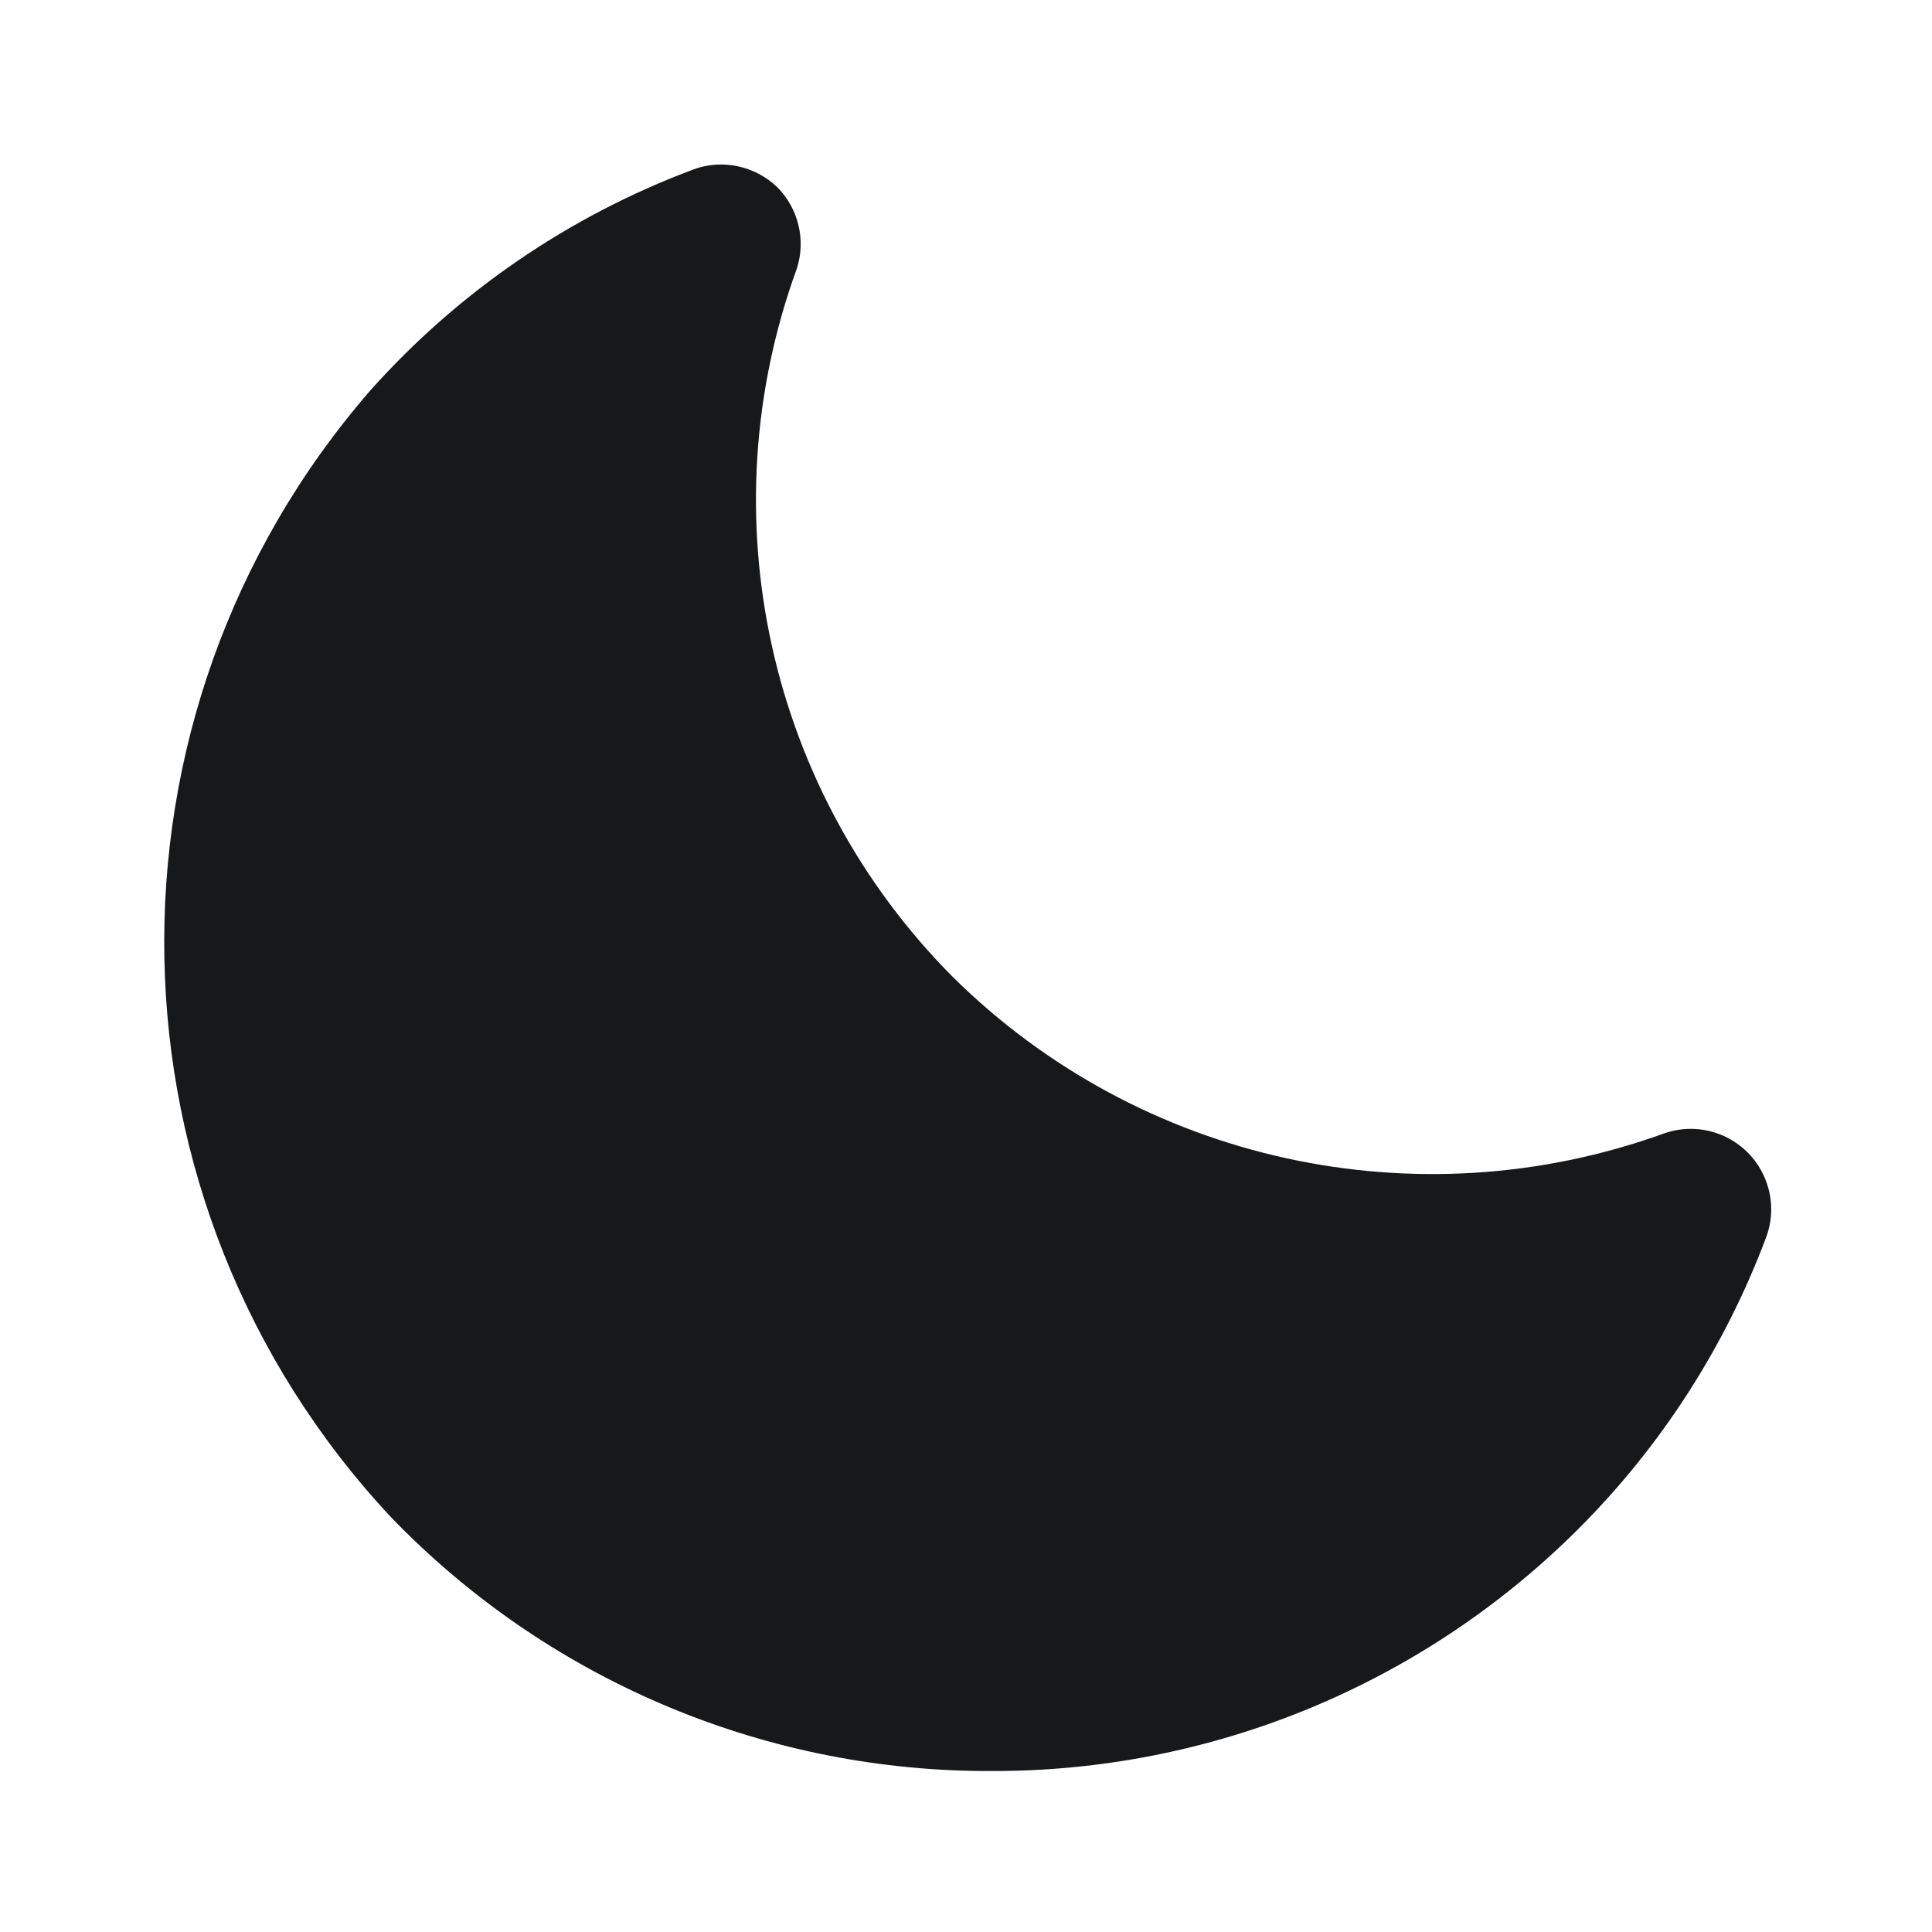
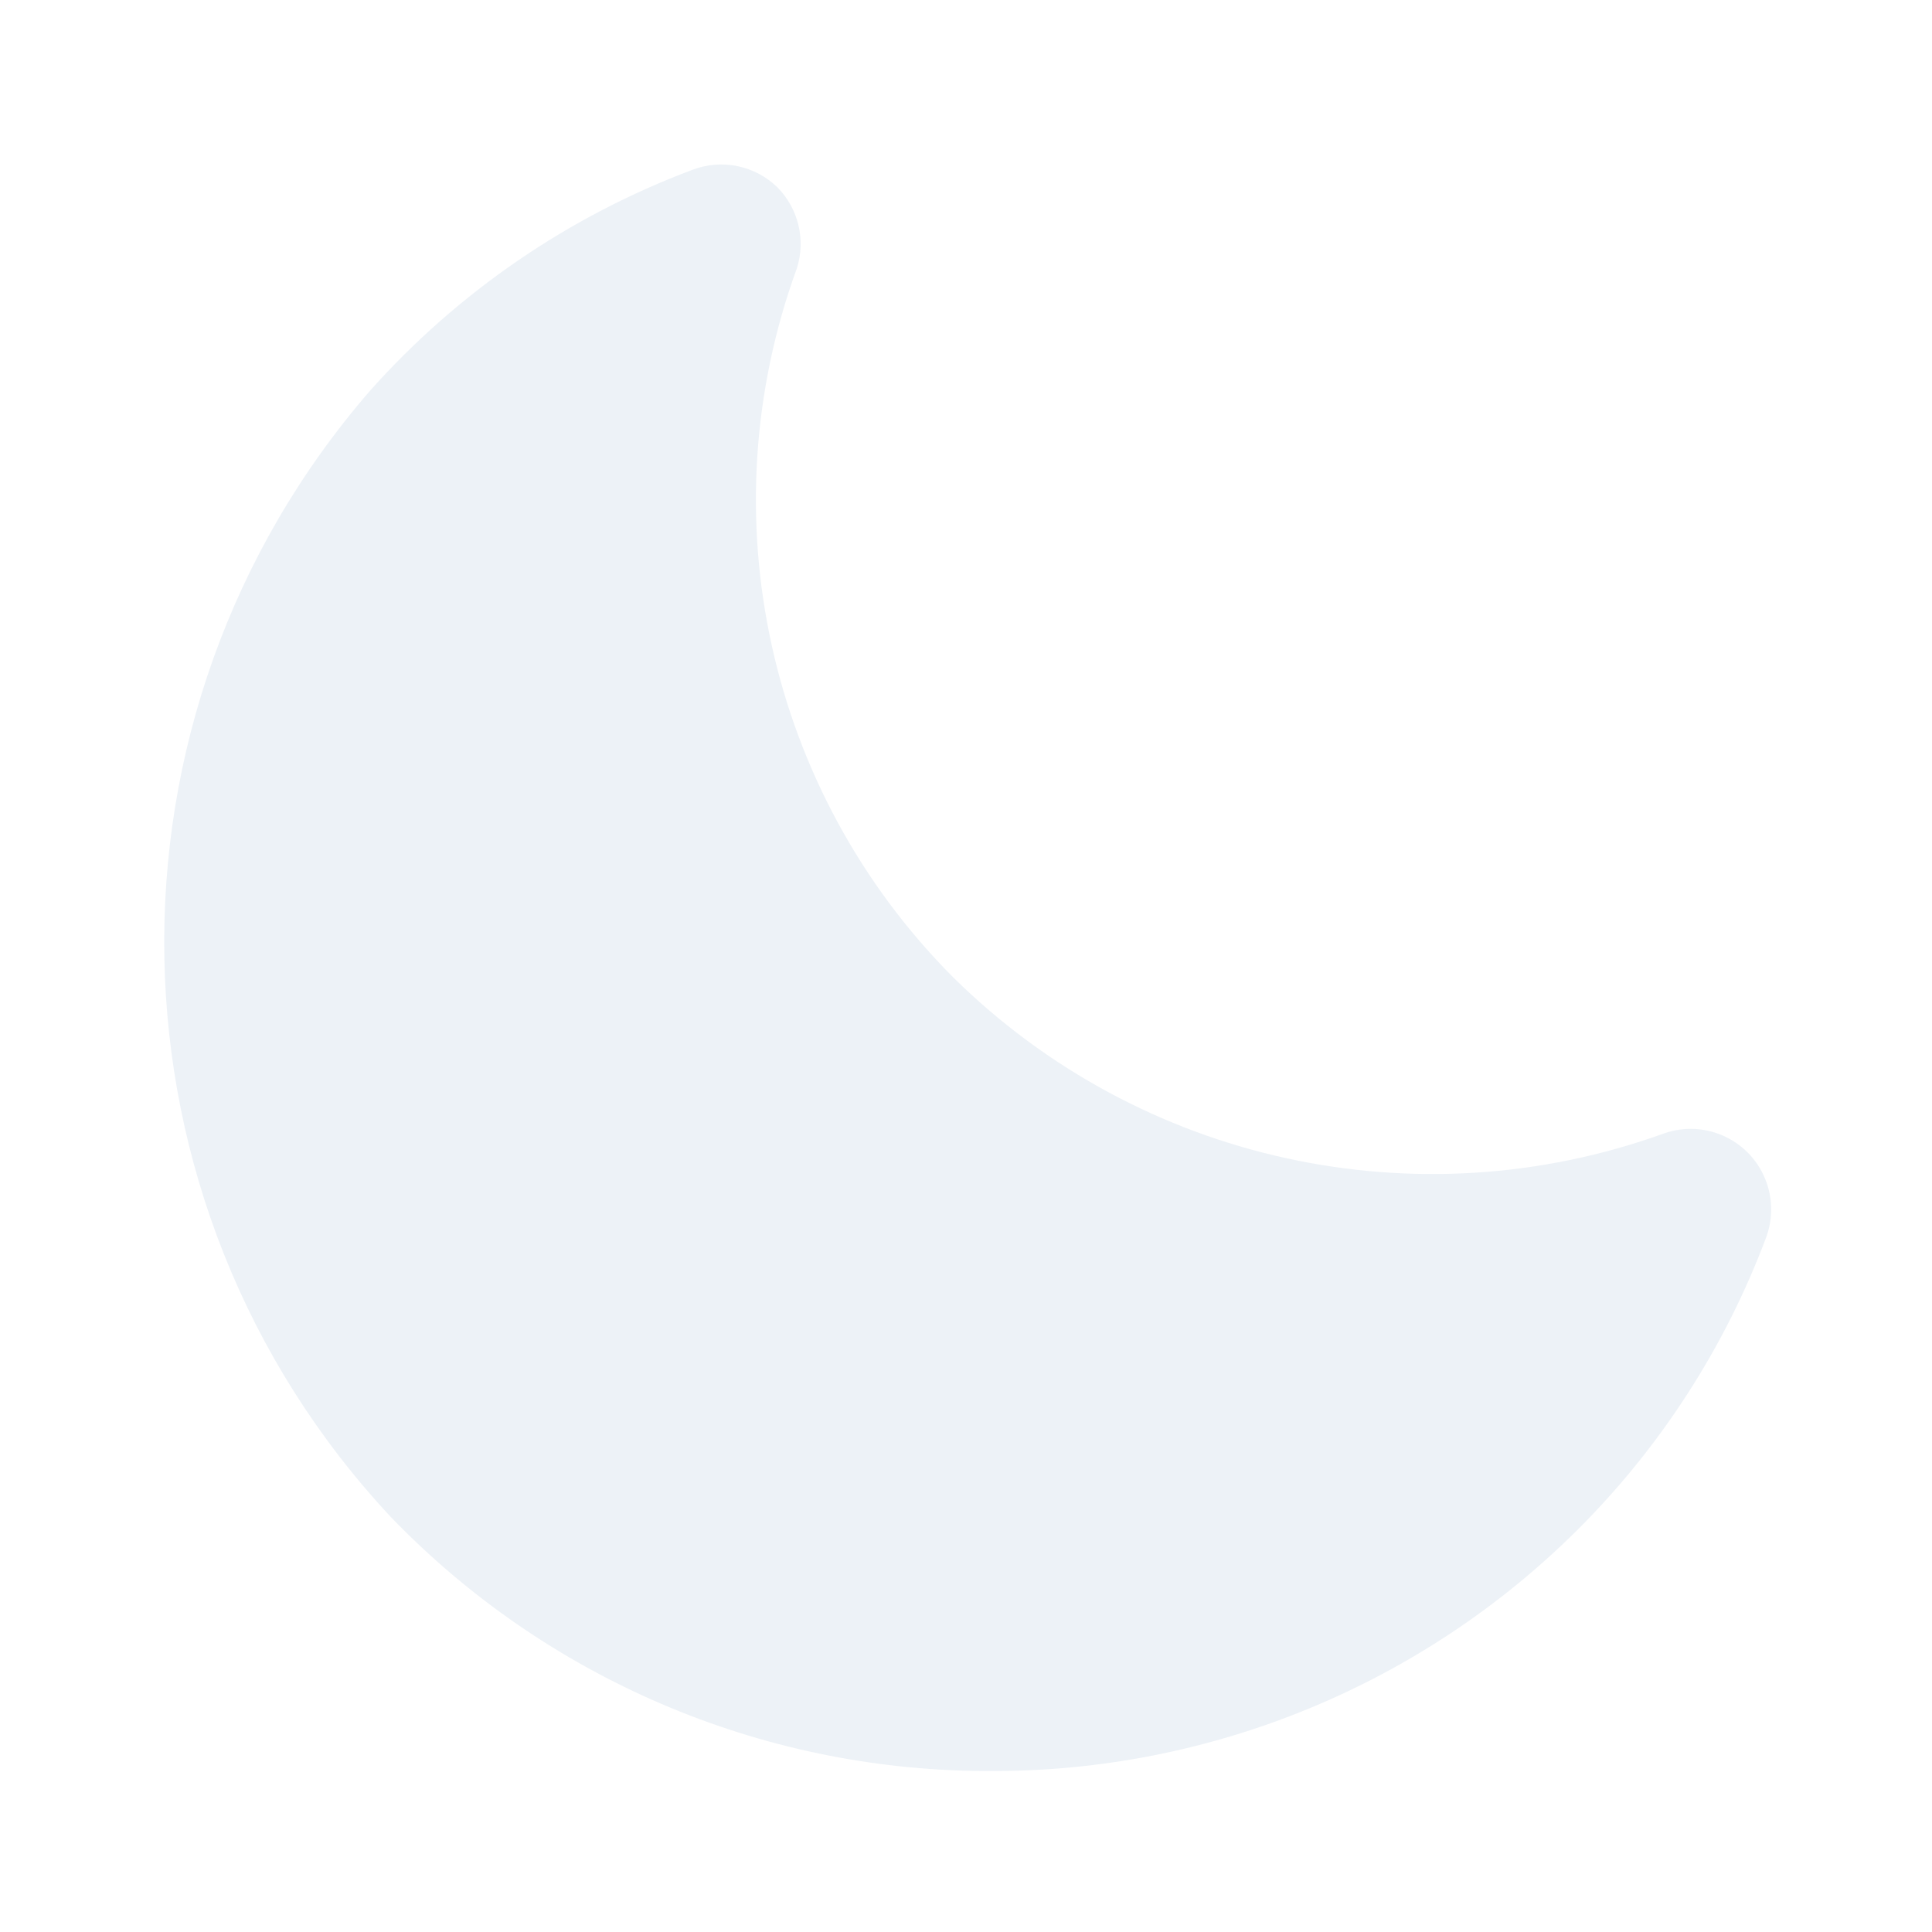
- <svg xmlns="http://www.w3.org/2000/svg" width="28" viewBox="0 0 40 40" fill="none">
-   <path d="M20.5 36.667h-.167c-4.618-.035-9.027-1.927-12.233-5.25-6.097-6.52-6.284-16.592-.433-23.333 1.82-2.04 4.108-3.607 6.667-4.567.6-.235 1.3-.09 1.767.367.43.44.584 1.08.4 1.667a14 14 0 0 0 3.233 14.683c3.872 3.825 9.598 5.083 14.717 3.233.868-.306 1.82.15 2.125 1.02.13.367.126.767-.01 1.13a16.93 16.93 0 0 1-3.9 6.05c-3.23 3.22-7.607 5.02-12.167 5z" fill="#161819" />
+ <svg xmlns="http://www.w3.org/2000/svg" width="40" height="40" viewBox="0 0 40 40" fill="none">
+   <path d="M20.5 36.667H20.333V36.667C15.716 36.632 11.307 34.739 8.1 31.417H8.1C2.003 24.897 1.816 14.825 7.667 8.083L7.667 8.083C9.486 6.044 11.774 4.477 14.333 3.517V3.517C14.943 3.282 15.634 3.425 16.1 3.883V3.883C16.531 4.323 16.684 4.963 16.5 5.55V5.55C14.635 10.657 15.896 16.382 19.733 20.233V20.233C23.605 24.058 29.331 25.316 34.45 23.467V23.467C35.318 23.161 36.27 23.617 36.575 24.485C36.705 24.852 36.701 25.252 36.567 25.617V25.617C35.715 27.89 34.385 29.953 32.667 31.667H32.667C29.438 34.886 25.059 36.685 20.5 36.667L20.5 36.667Z" fill="#EDF2F7" />
</svg>
